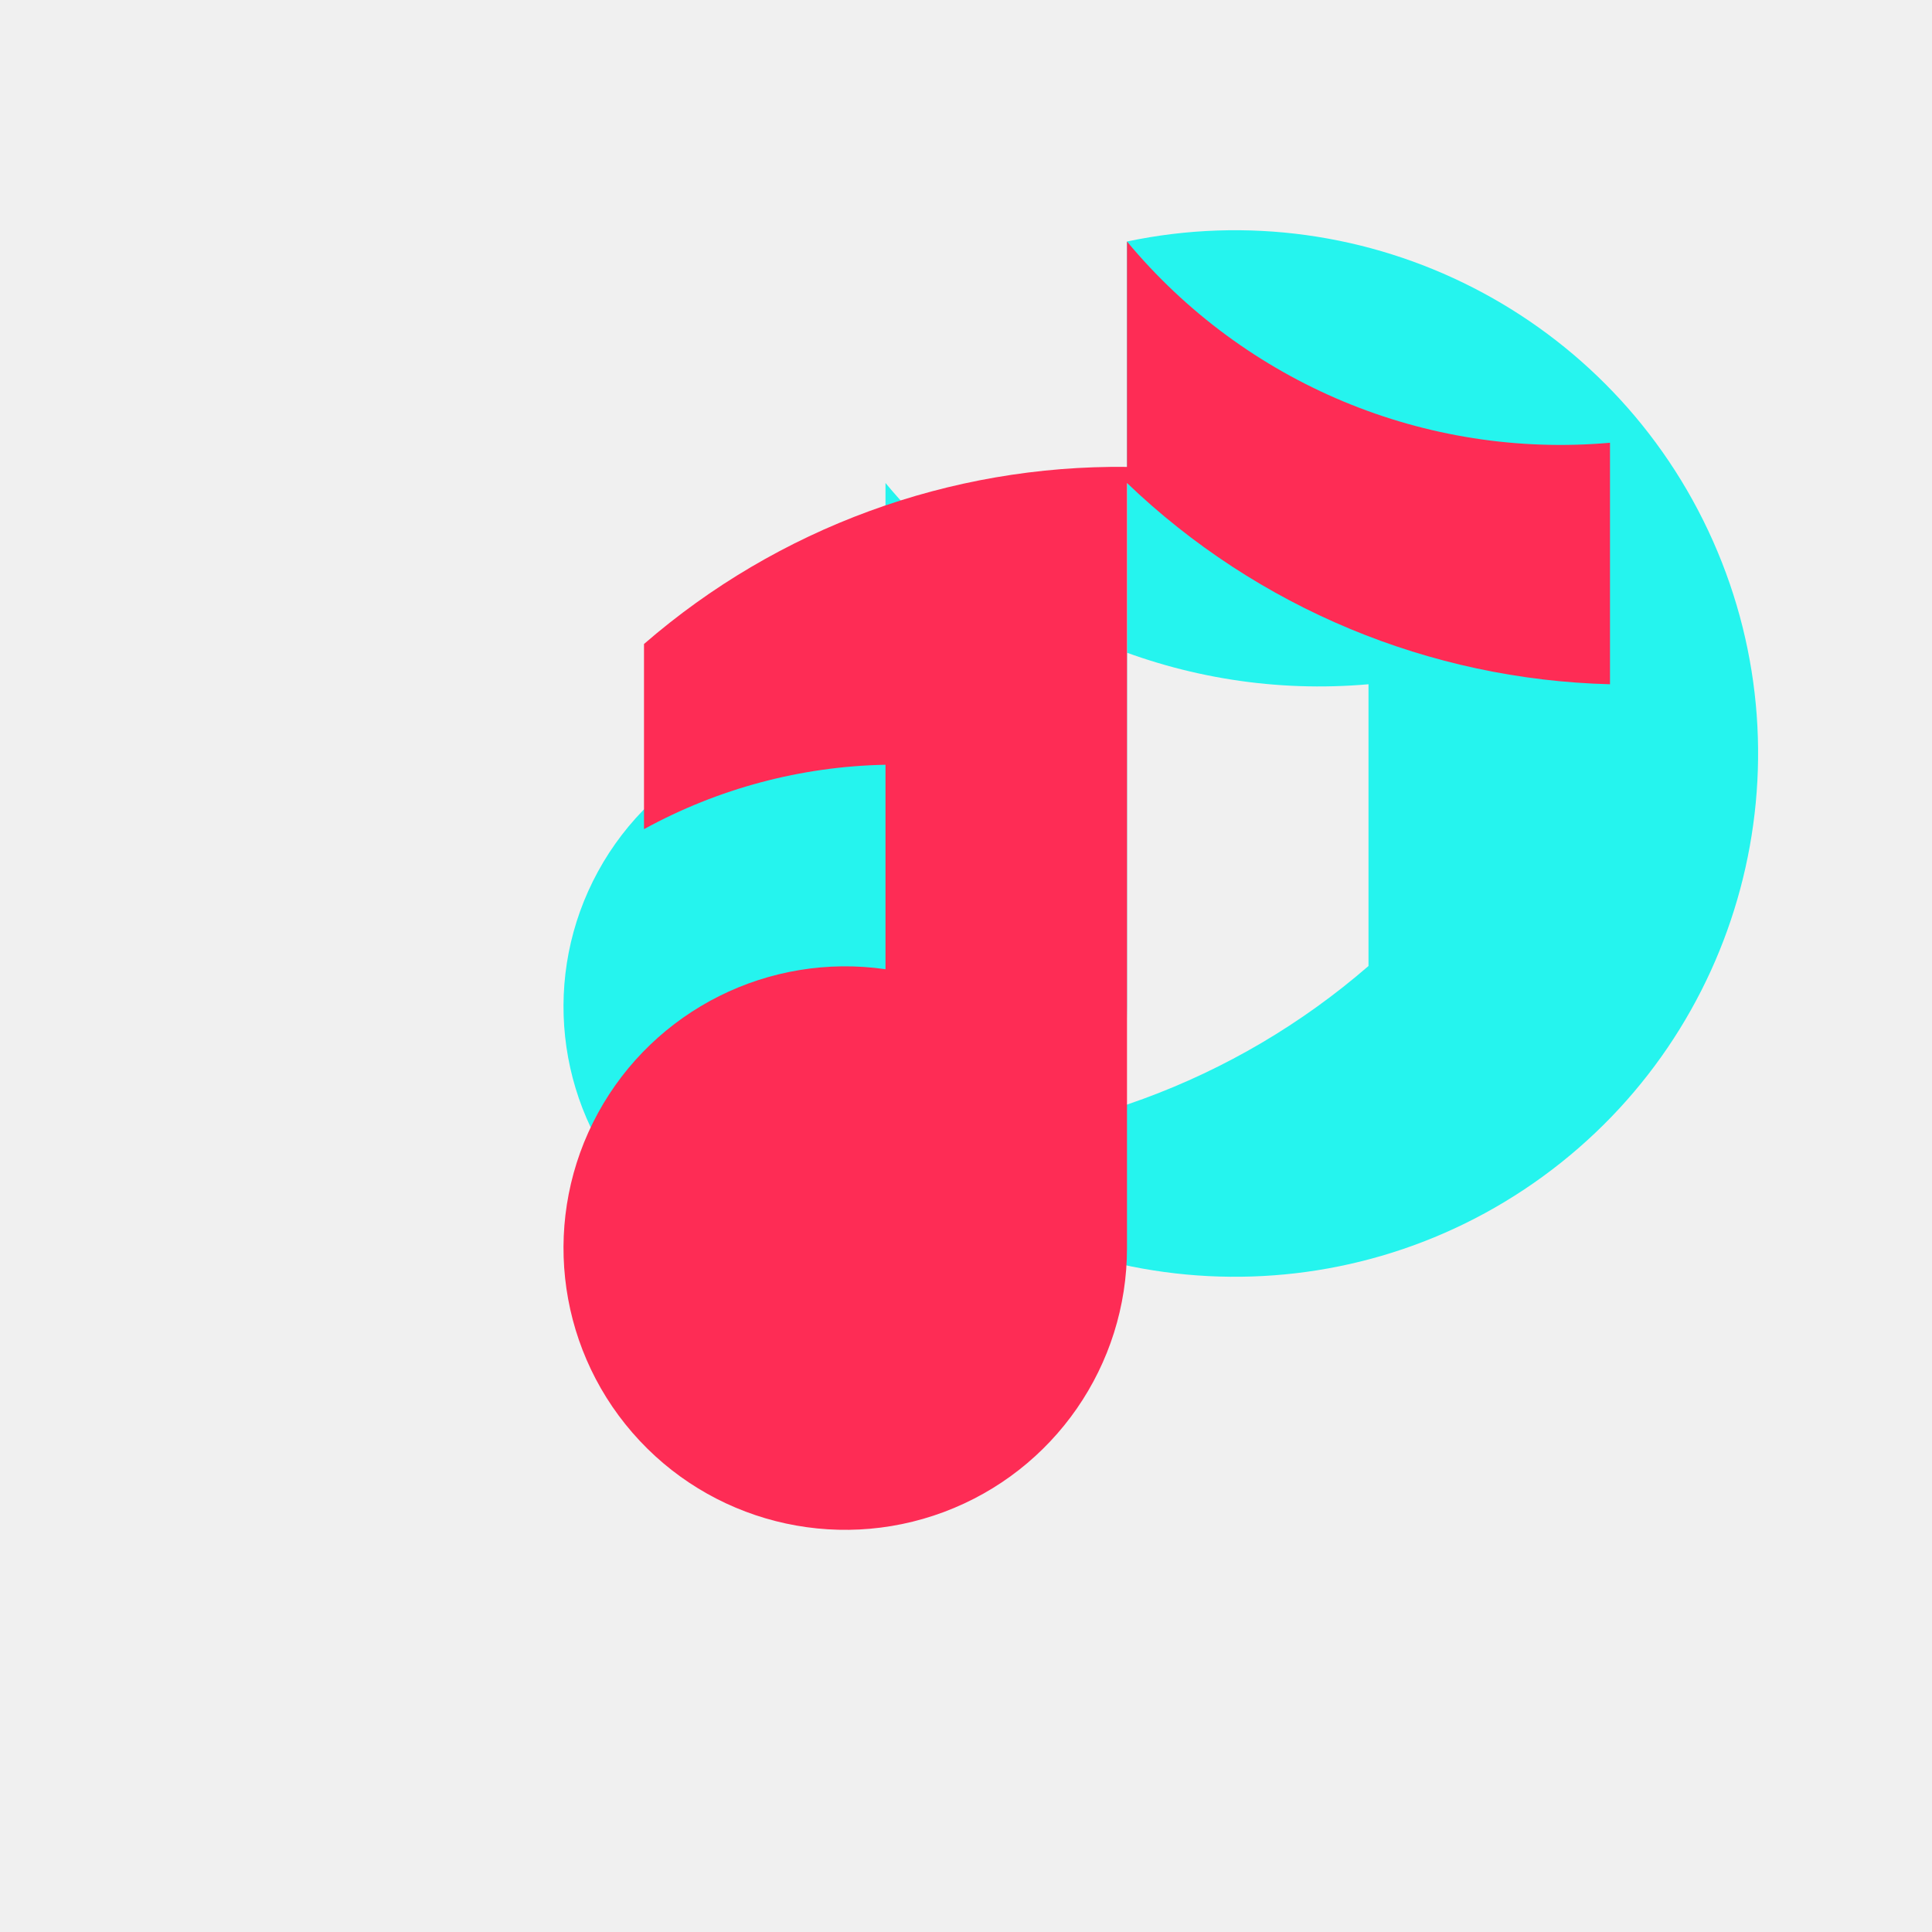
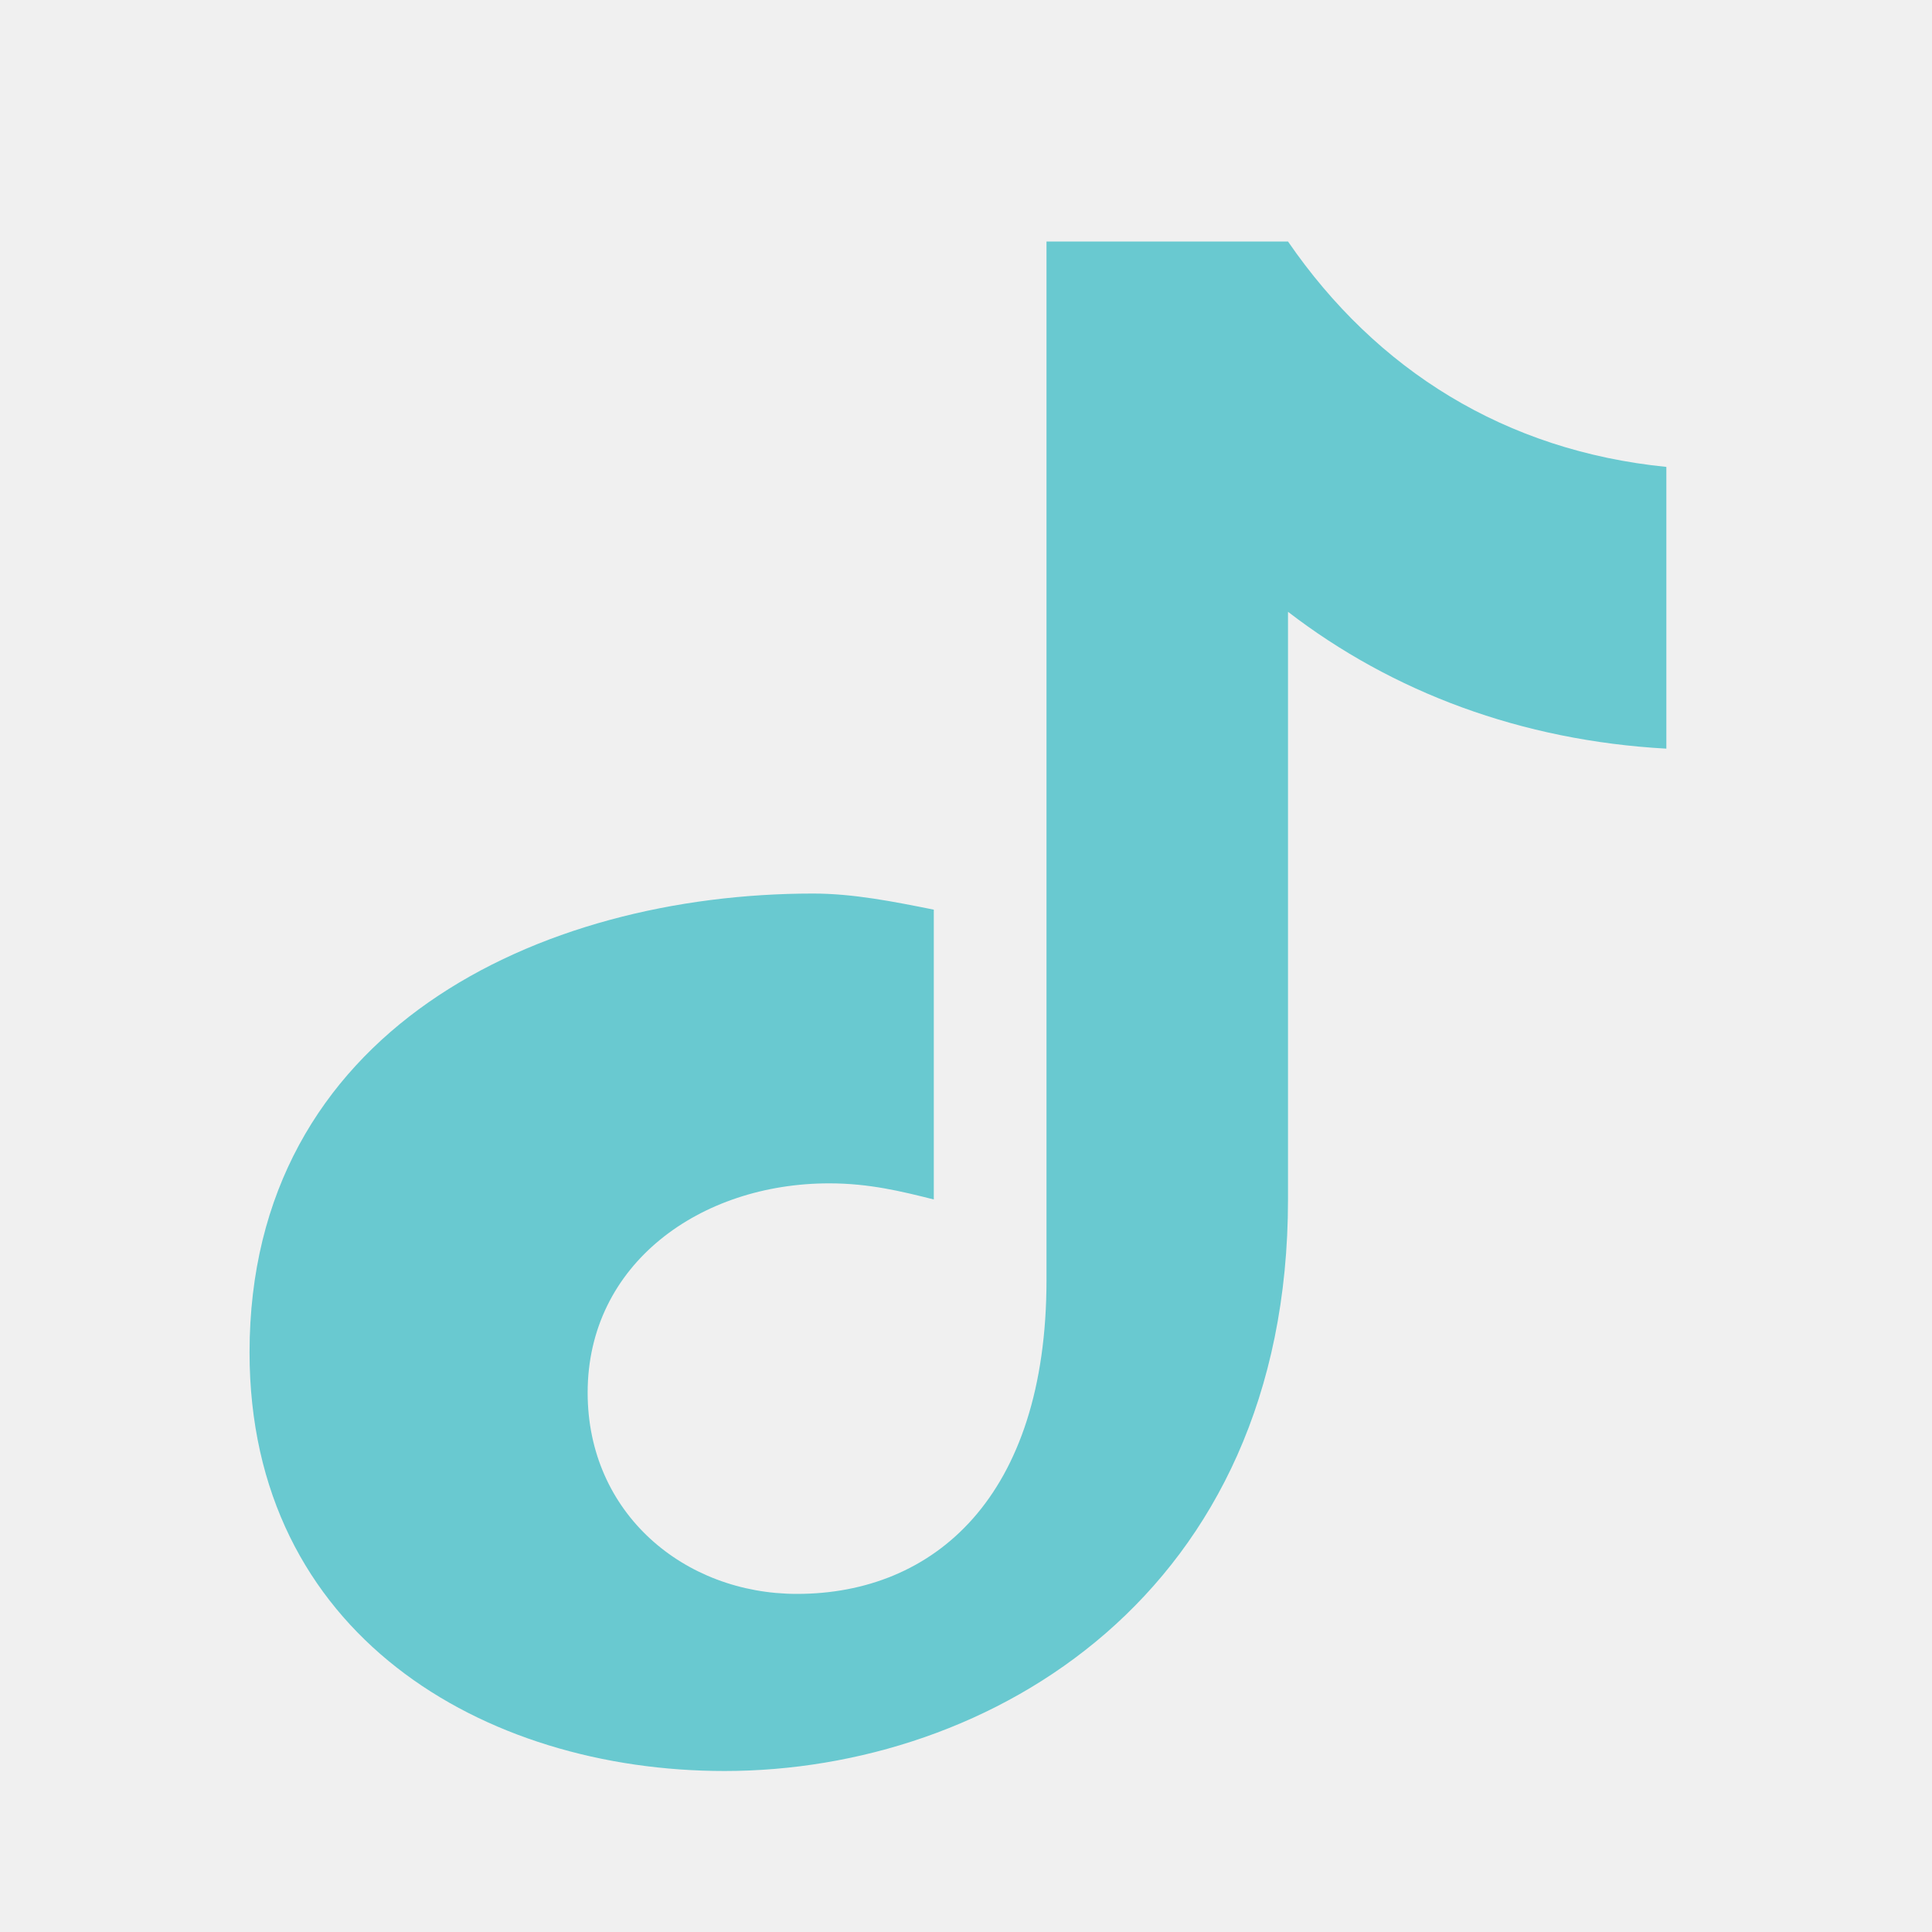
- <svg xmlns="http://www.w3.org/2000/svg" viewBox="0 0 24 24">
-   <path d="M14 3v9.5a3.5 3.5 0 11-3-3.46V6a7 7 0 006 2.5V12a9 9 0 01-6 2.2A6.5 6.5 0 1014 3z" fill="#25F4EE" />
-   <path d="M14 3a7 7 0 006 2.5v3A9 9 0 0114 6v9.5a3.5 3.5 0 11-3-3.46V9.5a6.5 6.5 0 00-3 .8V8a9 9 0 016-2.2V3z" fill="#FE2C55" />
+ <svg xmlns="http://www.w3.org/2000/svg" viewBox="0 0 24 24" width="24" height="24" fill="#fff">
+   <path d="M16 3c1.1 1.6 2.7 2.6 4.7 2.8v3.5c-1.8-.1-3.4-.7-4.7-1.7v7.3c0 4.9-3.7 7.1-7 7.1-3 0-5.9-1.7-5.9-5.2 0-4 3.6-5.7 7-5.7.5 0 1 .1 1.5.2v3.6c-.4-.1-.8-.2-1.3-.2-1.6 0-3 1-3 2.6 0 1.5 1.2 2.5 2.6 2.5 1.7 0 3.1-1.2 3.1-3.9V3h3z" fill="#69C9D0" />
</svg>
